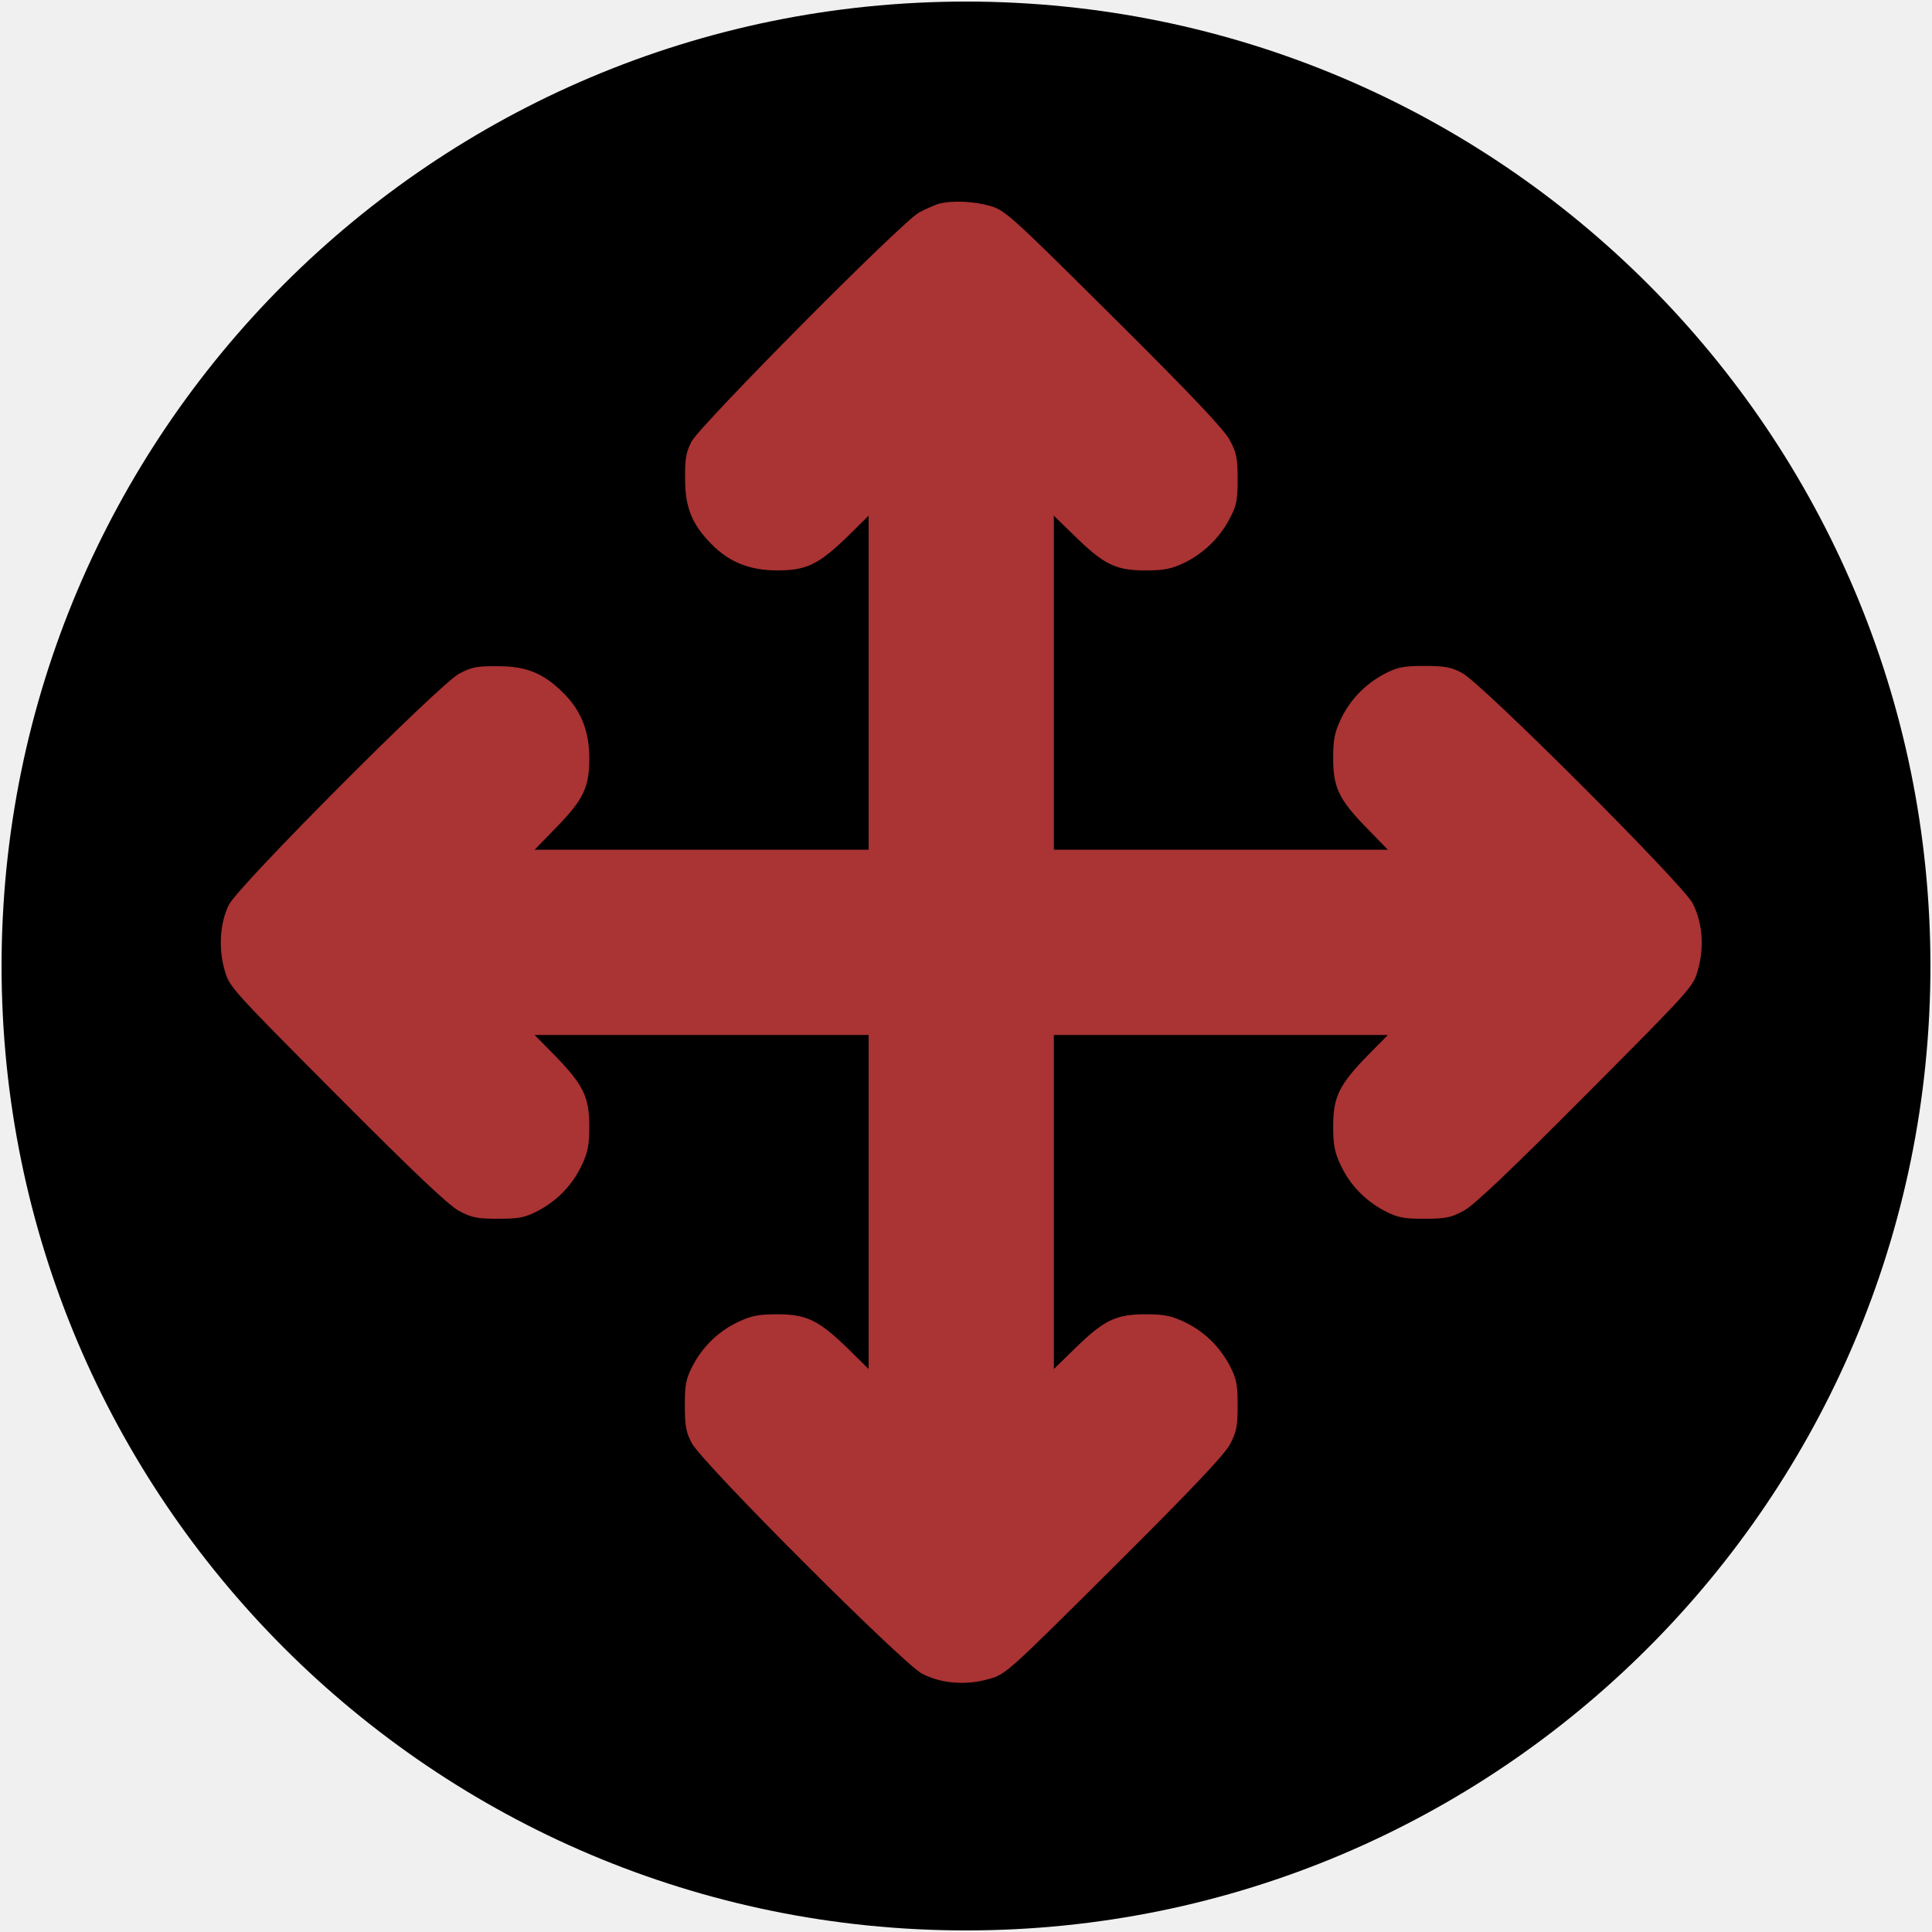
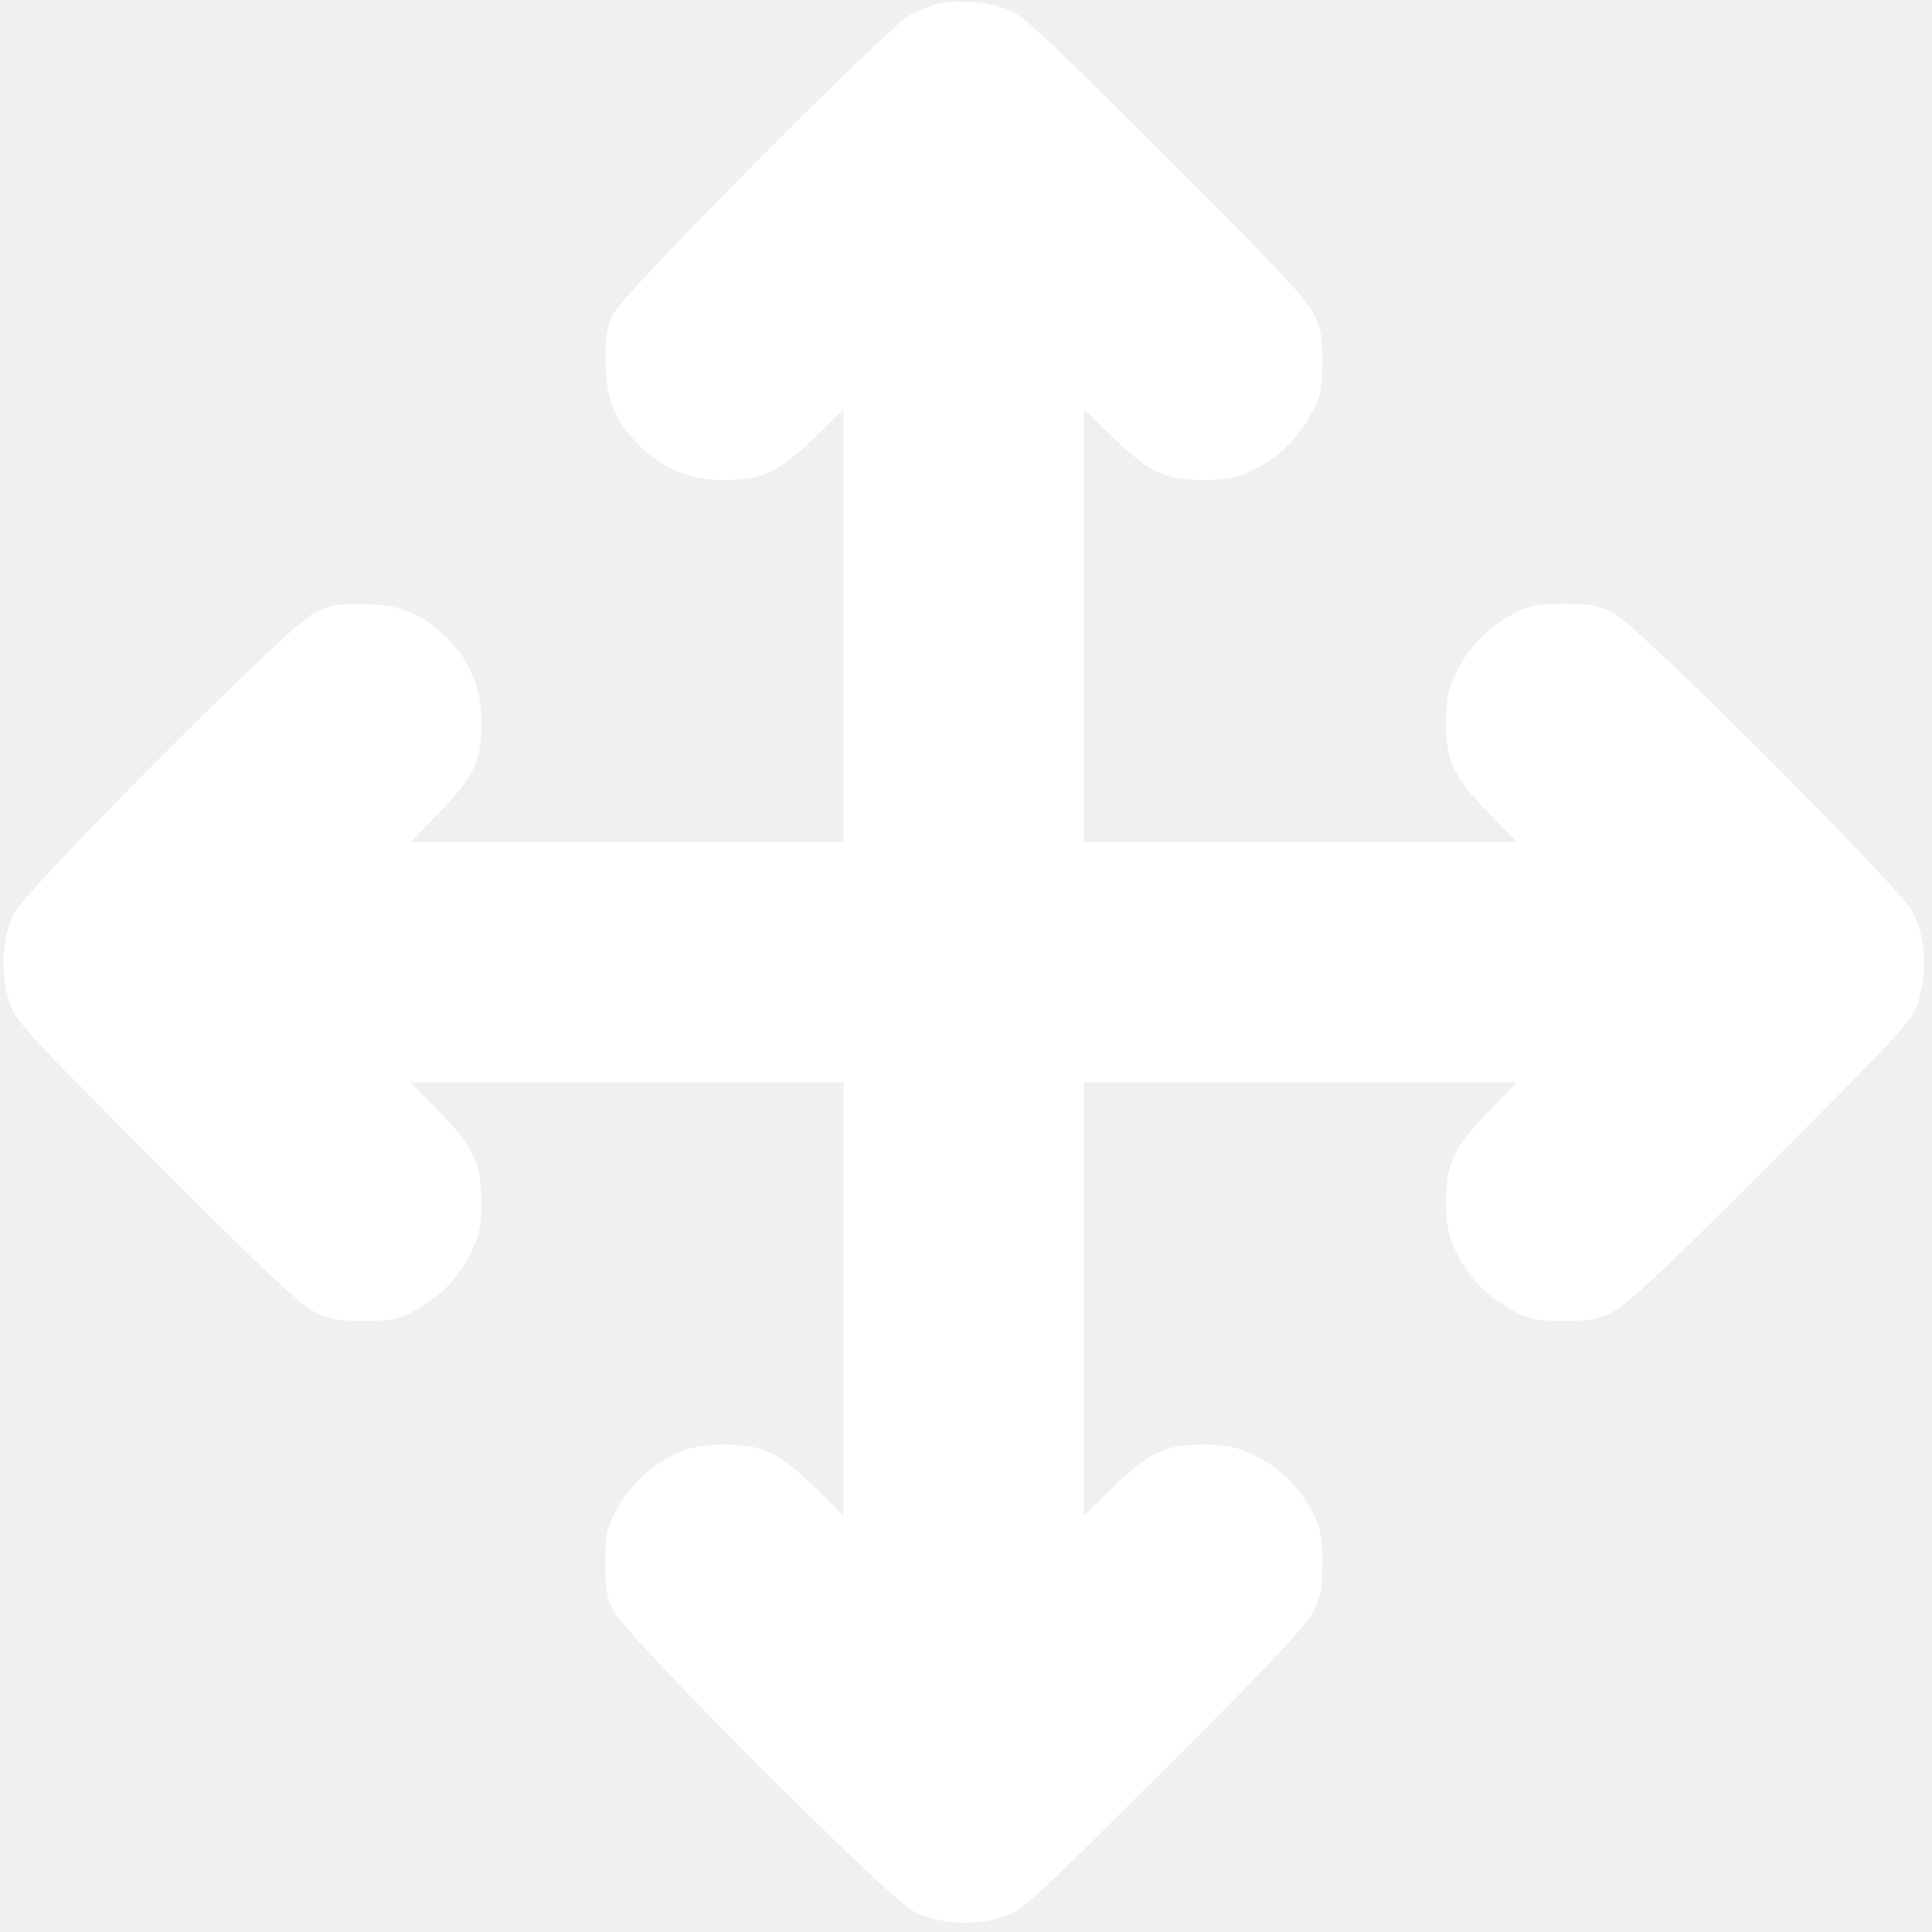
- <svg xmlns="http://www.w3.org/2000/svg" class="mailpoet_tool_icon" version="1.1" id="Layer_1" x="0px" y="0px" viewBox="91 91 613 613" enable-background="new 91 91 613 613" xml:space="preserve">
-   <circle class="mailpoet_tool_icon_foreground" fill="#AA3333" cx="398.002" cy="397.5" r="270.827" />
-   <g>
-     <path d="M397.5,91.5c-169,0-306,137-306,306c0,168.999,137,306,306,306c168.999,0,306-137.001,306-306   C703.5,228.5,566.499,91.5,397.5,91.5z M594.078,438.486c-24.244,24.336-35.449,34.99-38.754,36.734   c-3.949,2.111-5.695,2.479-12.398,2.479s-8.449-0.368-12.582-2.479c-6.244-3.307-11.02-8.266-13.959-14.51   c-1.928-4.133-2.387-6.338-2.387-12.398c0-9.275,1.928-13.133,10.836-22.315l6.521-6.612h-52.991h-52.988v52.988v52.99l6.703-6.521   c9.092-8.908,12.949-10.836,22.225-10.836c6.061,0,8.266,0.459,12.398,2.387c6.244,2.939,11.203,7.715,14.51,13.959   c2.111,4.133,2.479,5.879,2.479,12.582c0,6.704-0.367,8.449-2.479,12.398c-1.745,3.305-12.398,14.51-36.734,38.754   c-33.704,33.521-34.346,34.163-39.674,35.633c-7.254,2.111-15.152,1.469-21.213-1.653c-6.061-3.123-69.979-67.04-73.101-73.192   c-1.836-3.398-2.204-5.511-2.204-11.939c0-6.703,0.367-8.449,2.479-12.582c3.306-6.244,8.265-11.02,14.51-13.959   c4.133-1.928,6.337-2.387,12.398-2.387c9.275,0,13.132,1.928,22.316,10.836l6.612,6.521v-52.99v-52.988h-52.989h-52.989   l6.521,6.612c8.908,9.183,10.836,13.04,10.836,22.315c0,6.061-0.459,8.266-2.388,12.398c-2.938,6.244-7.714,11.203-13.959,14.51   c-4.132,2.111-5.878,2.479-12.582,2.479s-8.449-0.368-12.398-2.479c-3.306-1.744-14.51-12.398-38.754-36.734   c-33.52-33.704-34.163-34.346-35.632-39.674c-2.021-6.887-1.469-15.152,1.378-20.754c2.847-5.878,66.764-69.979,73.009-73.285   c3.949-2.112,5.694-2.479,12.398-2.388c9,0,14.326,2.204,20.571,8.358c5.786,5.693,8.357,12.213,8.357,20.938   c0,9.275-1.929,13.133-10.836,22.225l-6.521,6.703h52.989h52.989v-52.988v-52.989l-6.612,6.521   c-9.184,8.908-13.041,10.836-22.316,10.836c-8.724,0-15.245-2.571-20.938-8.357c-6.153-6.245-8.357-11.572-8.357-20.571   c-0.092-6.428,0.275-8.541,2.02-11.938c2.847-5.326,67.04-70.07,72.275-72.734c2.02-1.102,4.683-2.204,5.969-2.663   c3.949-1.194,11.387-0.918,16.621,0.643c4.685,1.377,6.613,3.122,39.215,35.54c24.428,24.245,34.989,35.448,36.734,38.754   c2.111,3.949,2.479,5.694,2.479,12.398s-0.367,8.449-2.479,12.398c-3.215,6.245-8.449,11.204-14.51,14.143   c-4.133,1.929-6.338,2.388-12.398,2.388c-9.275,0-13.133-1.929-22.225-10.836l-6.703-6.521v52.989v52.988h52.988h52.991   l-6.521-6.703c-8.908-9.092-10.836-12.949-10.836-22.225c0-6.061,0.459-8.266,2.387-12.397c2.939-6.245,7.715-11.204,13.959-14.51   c4.133-2.112,5.879-2.479,12.582-2.479c6.428,0,8.541,0.367,11.938,2.204c6.154,3.123,70.07,67.041,73.193,73.101   s3.766,13.959,1.654,21.213C628.24,404.141,627.598,404.782,594.078,438.486z" />
-   </g>
+ <svg xmlns="http://www.w3.org/2000/svg" width="1133.859" height="1133.858" viewBox="28.345 -145.984 1133.859 1133.858">
+   <path fill="#FFF" d="M1069.157 535.133c80.414-80.857 81.955-82.396 85.484-95.173 5.066-17.402 3.523-36.351-3.967-50.89-7.492-14.537-160.828-167.878-175.59-175.37-8.15-4.405-13.217-5.285-28.639-5.285-16.082 0-20.271.88-30.186 5.945-14.979 7.93-26.438 19.829-33.488 34.811-4.625 9.911-5.727 15.199-5.727 29.739 0 22.253 4.625 31.505 25.996 53.318l15.645 16.081H664.443V94.071l16.08 15.643c21.812 21.367 31.068 25.997 53.318 25.997 14.537 0 19.828-1.102 29.742-5.73 14.541-7.05 27.096-18.947 34.809-33.929 5.066-9.474 5.947-13.66 5.947-29.743s-.881-20.269-5.947-29.743c-4.184-7.929-29.52-34.806-88.125-92.97-78.211-77.771-82.838-81.957-94.076-85.262-12.557-3.745-30.4-4.407-39.872-1.542-3.086 1.1-9.474 3.745-14.321 6.387C549.441-130.428 395.44 24.893 388.61 37.671c-4.185 8.15-5.068 13.217-4.847 28.639 0 21.589 5.288 34.369 20.051 49.35 13.657 13.88 29.299 20.05 50.23 20.05 22.251 0 31.503-4.625 53.536-25.995l15.863-15.645v254.24H269.2l15.644-16.08c21.369-21.812 25.999-31.068 25.999-53.319 0-20.929-6.168-36.573-20.05-50.23-14.982-14.764-27.759-20.05-49.352-20.05-16.083-.218-20.271.662-29.743 5.727-14.979 7.931-168.317 161.708-175.148 175.811-6.83 13.438-8.154 33.268-3.306 49.788 3.524 12.782 5.065 14.322 85.481 95.179 58.163 58.383 85.041 83.94 92.972 88.124 9.476 5.064 13.66 5.946 29.743 5.946s20.272-.882 30.185-5.946c14.98-7.935 26.438-19.831 33.487-34.81 4.626-9.913 5.73-15.202 5.73-29.741 0-22.251-4.626-31.504-25.999-53.534L269.2 489.312h254.242V743.553l-15.863-15.644c-22.033-21.369-31.285-25.995-53.536-25.995-14.541 0-19.827 1.1-29.741 5.727-14.982 7.05-26.881 18.508-34.812 33.487-5.064 9.914-5.946 14.104-5.946 30.185 0 15.421.884 20.487 5.286 28.639 7.491 14.759 160.83 168.097 175.37 175.589 14.539 7.49 33.487 9.03 50.891 3.966 12.781-3.525 14.322-5.064 95.178-85.482 58.383-58.161 83.939-85.045 88.123-92.974 5.066-9.473 5.947-13.656 5.947-29.741 0-16.079-.881-20.271-5.947-30.183-7.934-14.98-19.83-26.438-34.809-33.489-9.914-4.624-15.203-5.727-29.74-5.727-22.256 0-31.508 4.626-53.32 25.997l-16.08 15.643v-254.24h254.244l-15.645 15.862c-21.369 22.027-25.996 31.283-25.996 53.532 0 14.537 1.102 19.829 5.727 29.741 7.051 14.981 18.51 26.879 33.488 34.813 9.914 5.061 14.104 5.944 30.186 5.944 16.078 0 20.268-.884 29.74-5.944 7.929-4.186 34.808-29.744 92.97-88.126z" />
</svg>
